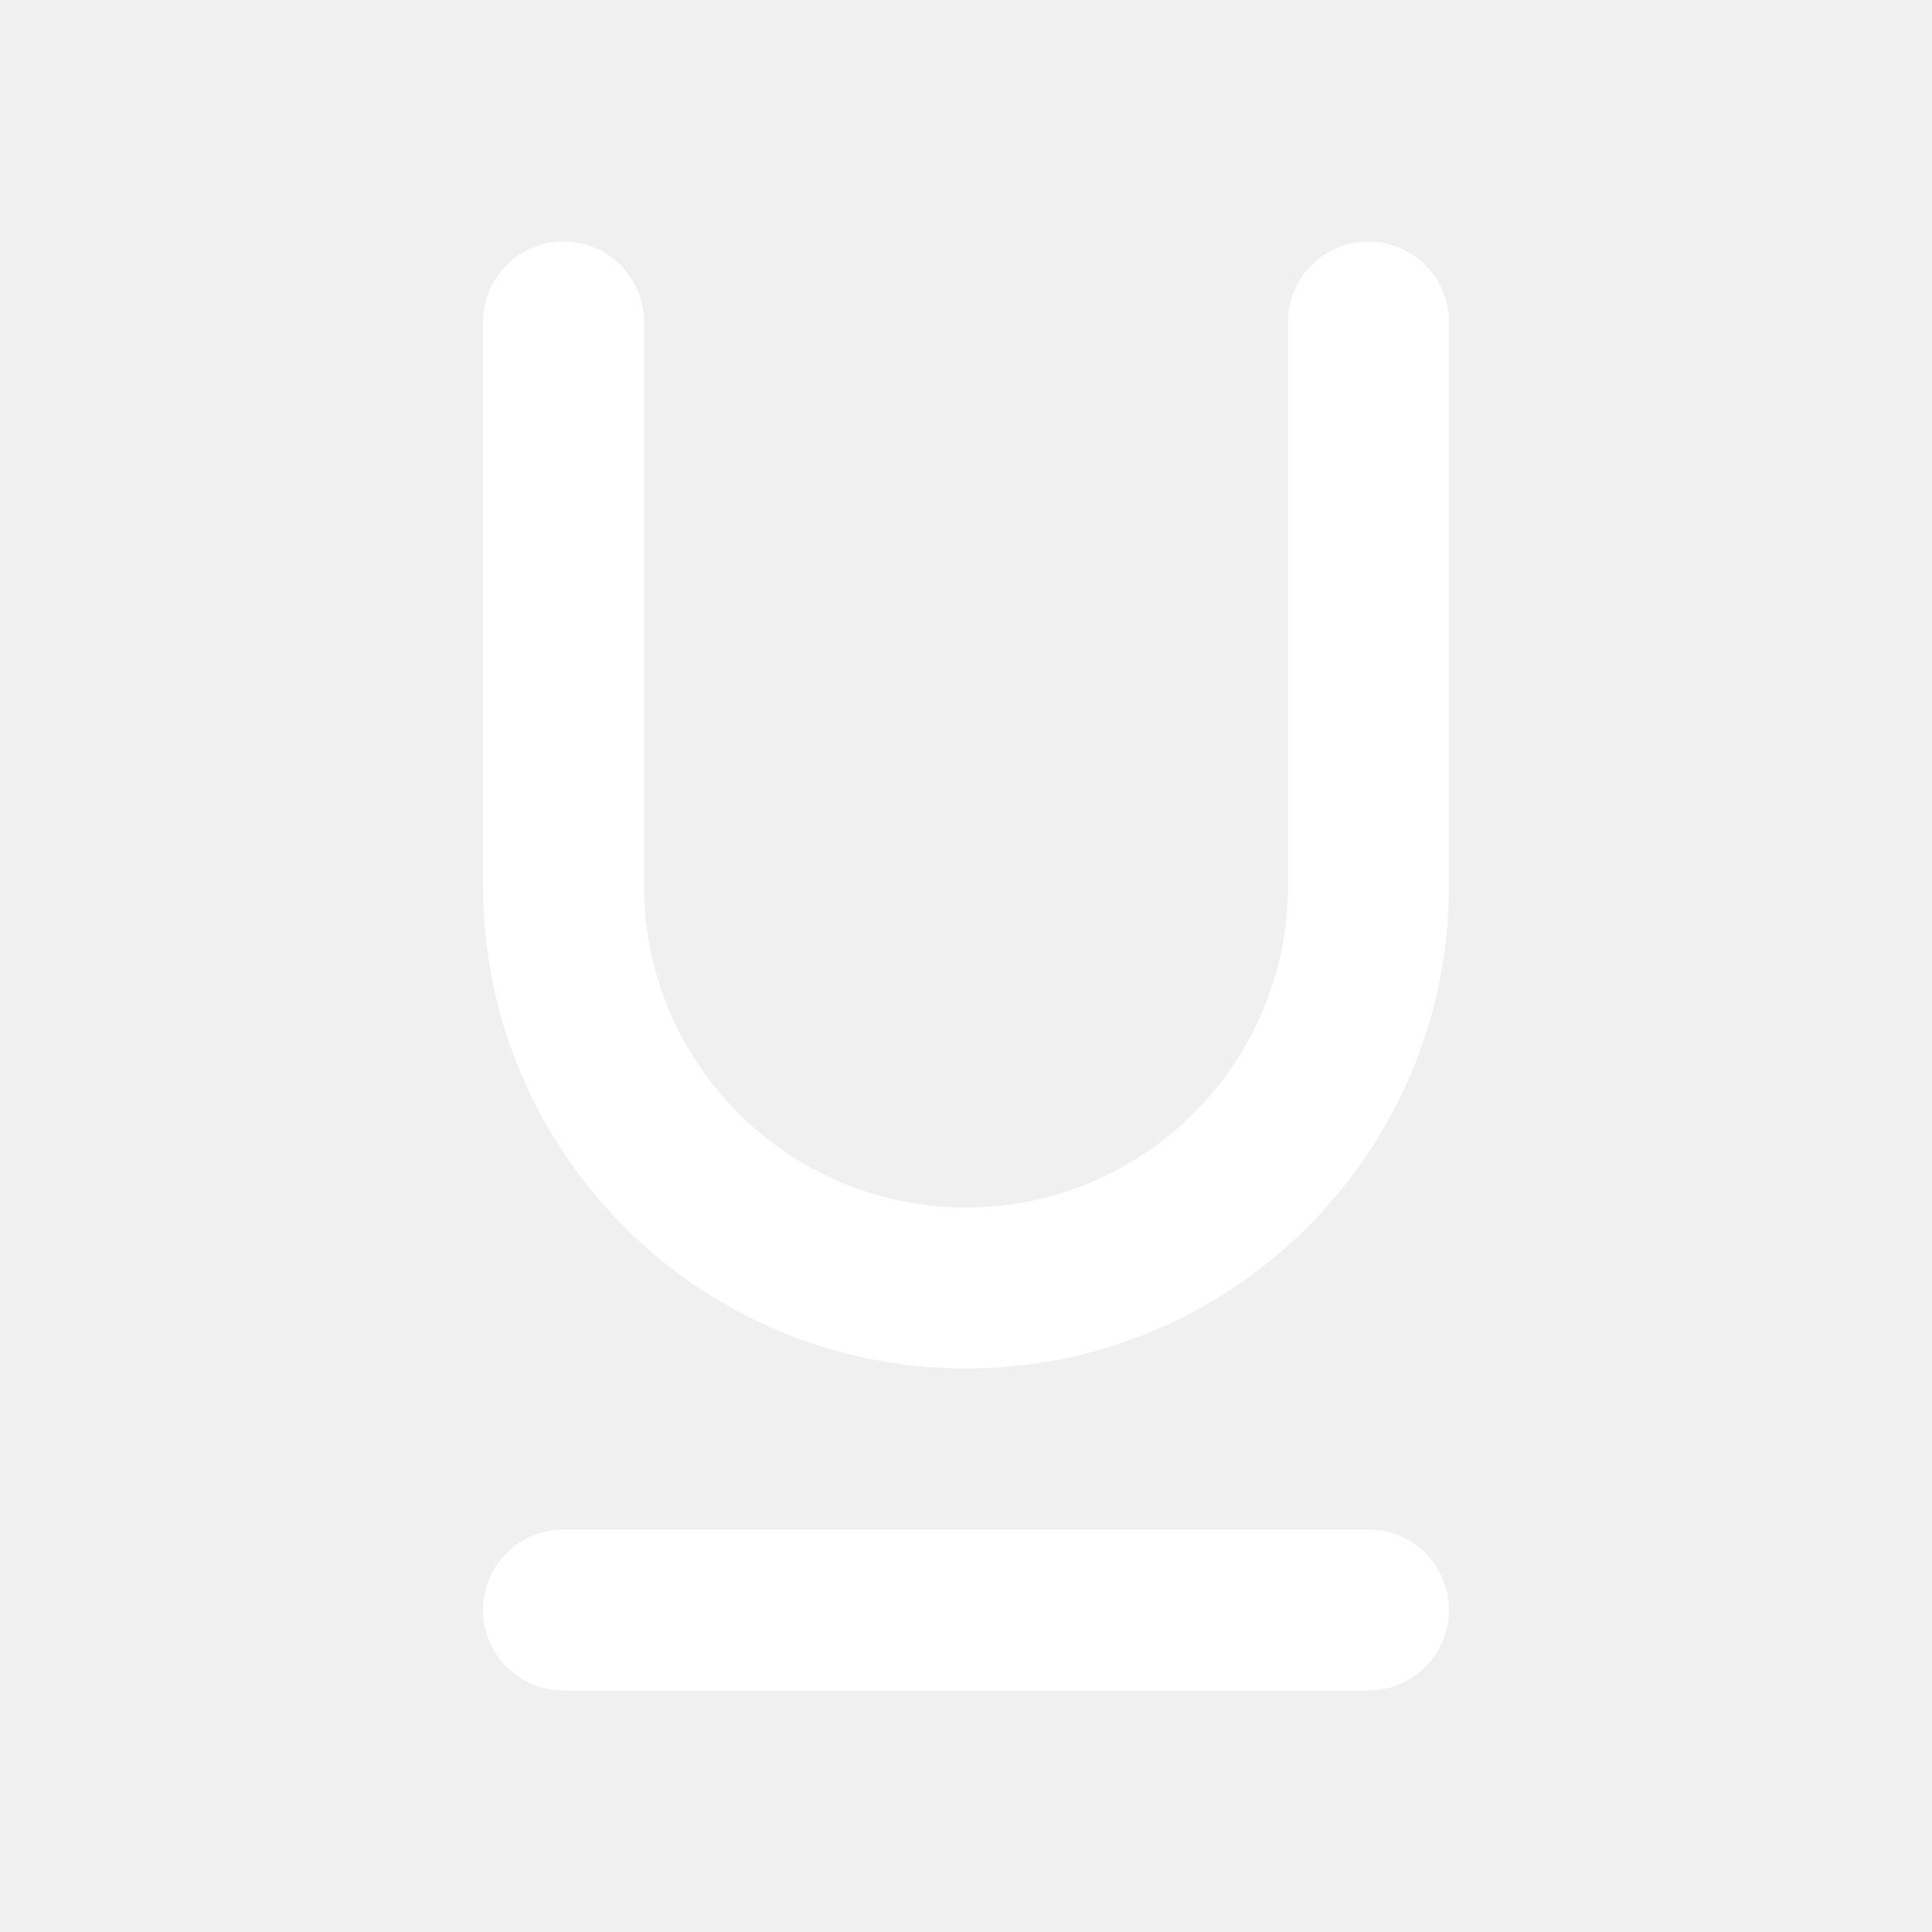
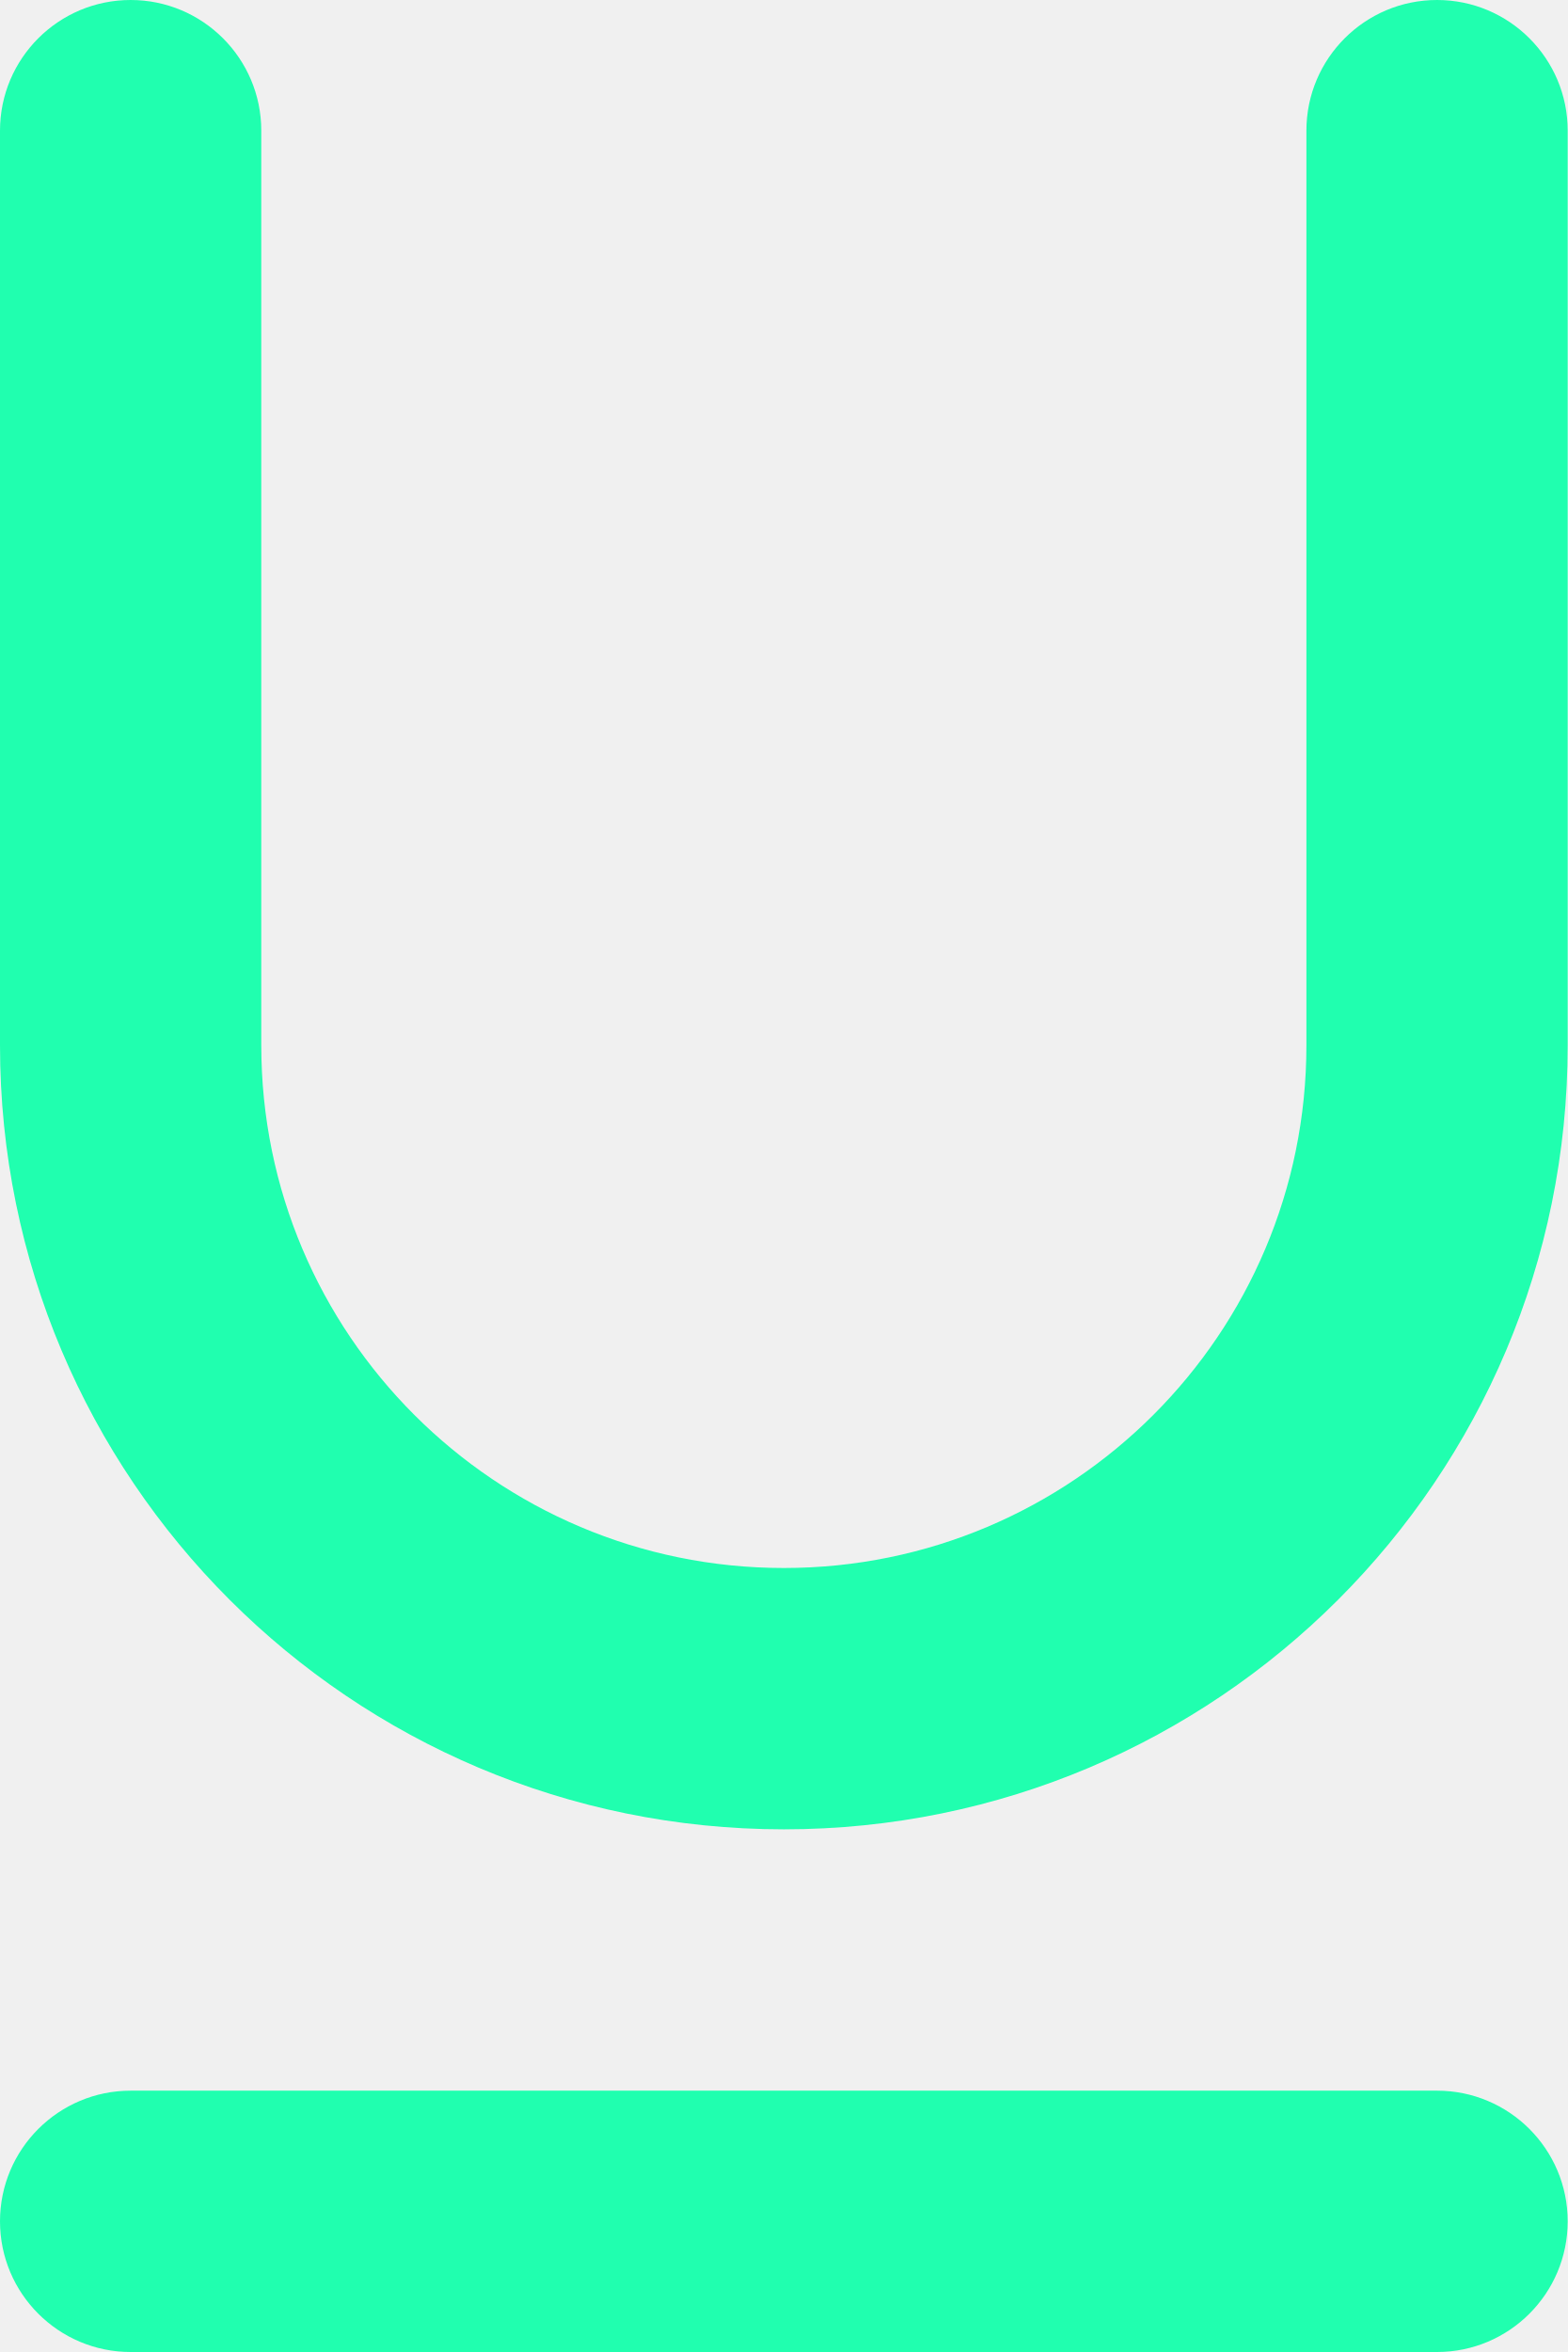
- <svg xmlns="http://www.w3.org/2000/svg" width="24" height="24" viewBox="0 0 24 24" fill="none">
-   <path d="M18 4C18 3.448 17.552 3 17 3C16.448 3 16 3.448 16 4V11C16 13.209 14.209 15 12 15C9.791 15 8 13.209 8 11L8 4C8 3.448 7.552 3 7 3C6.448 3 6 3.448 6 4V11C6 14.314 8.686 17 12 17C15.314 17 18 14.314 18 11V4ZM7 19C6.448 19 6 19.448 6 20C6 20.552 6.448 21 7 21H17C17.552 21 18 20.552 18 20C18 19.448 17.552 19 17 19H7Z" fill="white" />
+ <svg xmlns="http://www.w3.org/2000/svg" width="12" height="18" viewBox="0 0 12 18" fill="none">
+   <path d="M12 1C12 0.448 11.552 0 11 0C10.448 0 10 0.448 10 1V8C10 10.209 8.209 12 6 12C3.791 12 2 10.209 2 8L2 1C2 0.448 1.552 0 1 0C0.448 0 0 0.448 0 1V8C0 11.314 2.686 14 6 14C9.314 14 12 11.314 12 8V1ZM1 16C0.448 16 0 16.448 0 17C0 17.552 0.448 18 1 18H11C11.552 18 12 17.552 12 17C12 16.448 11.552 16 11 16H1Z" fill="#20FFAF" />
</svg>
